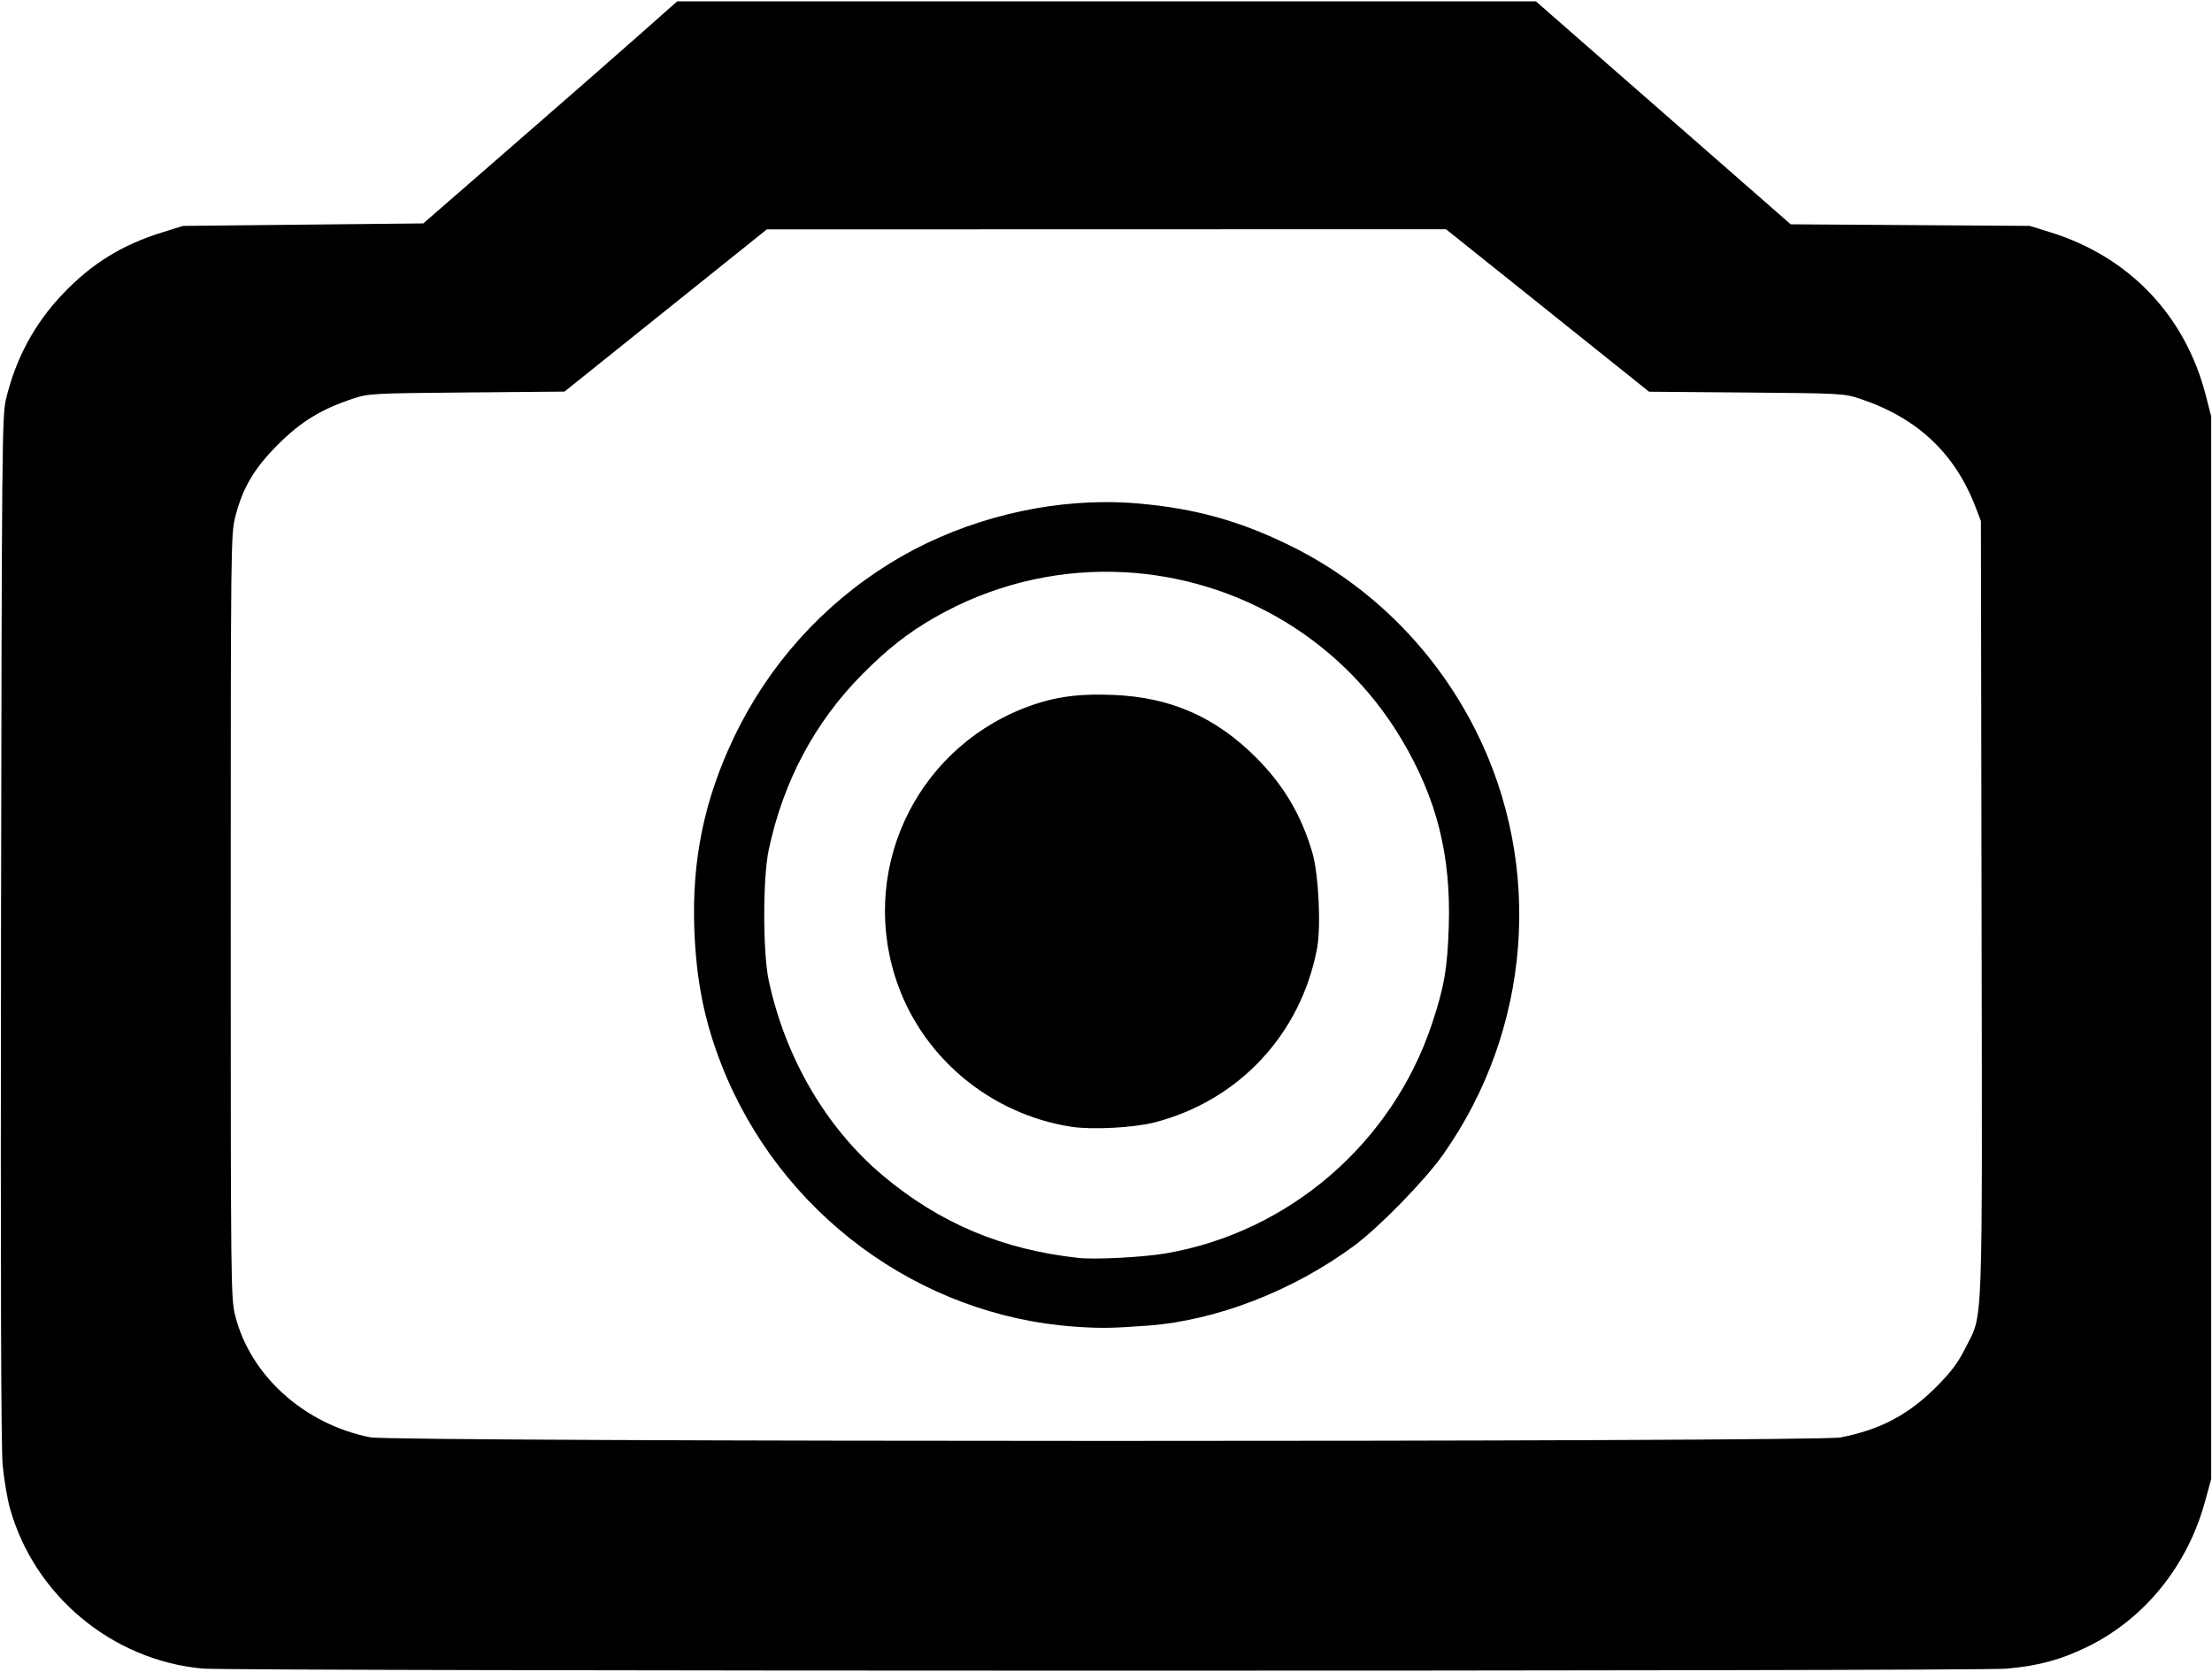
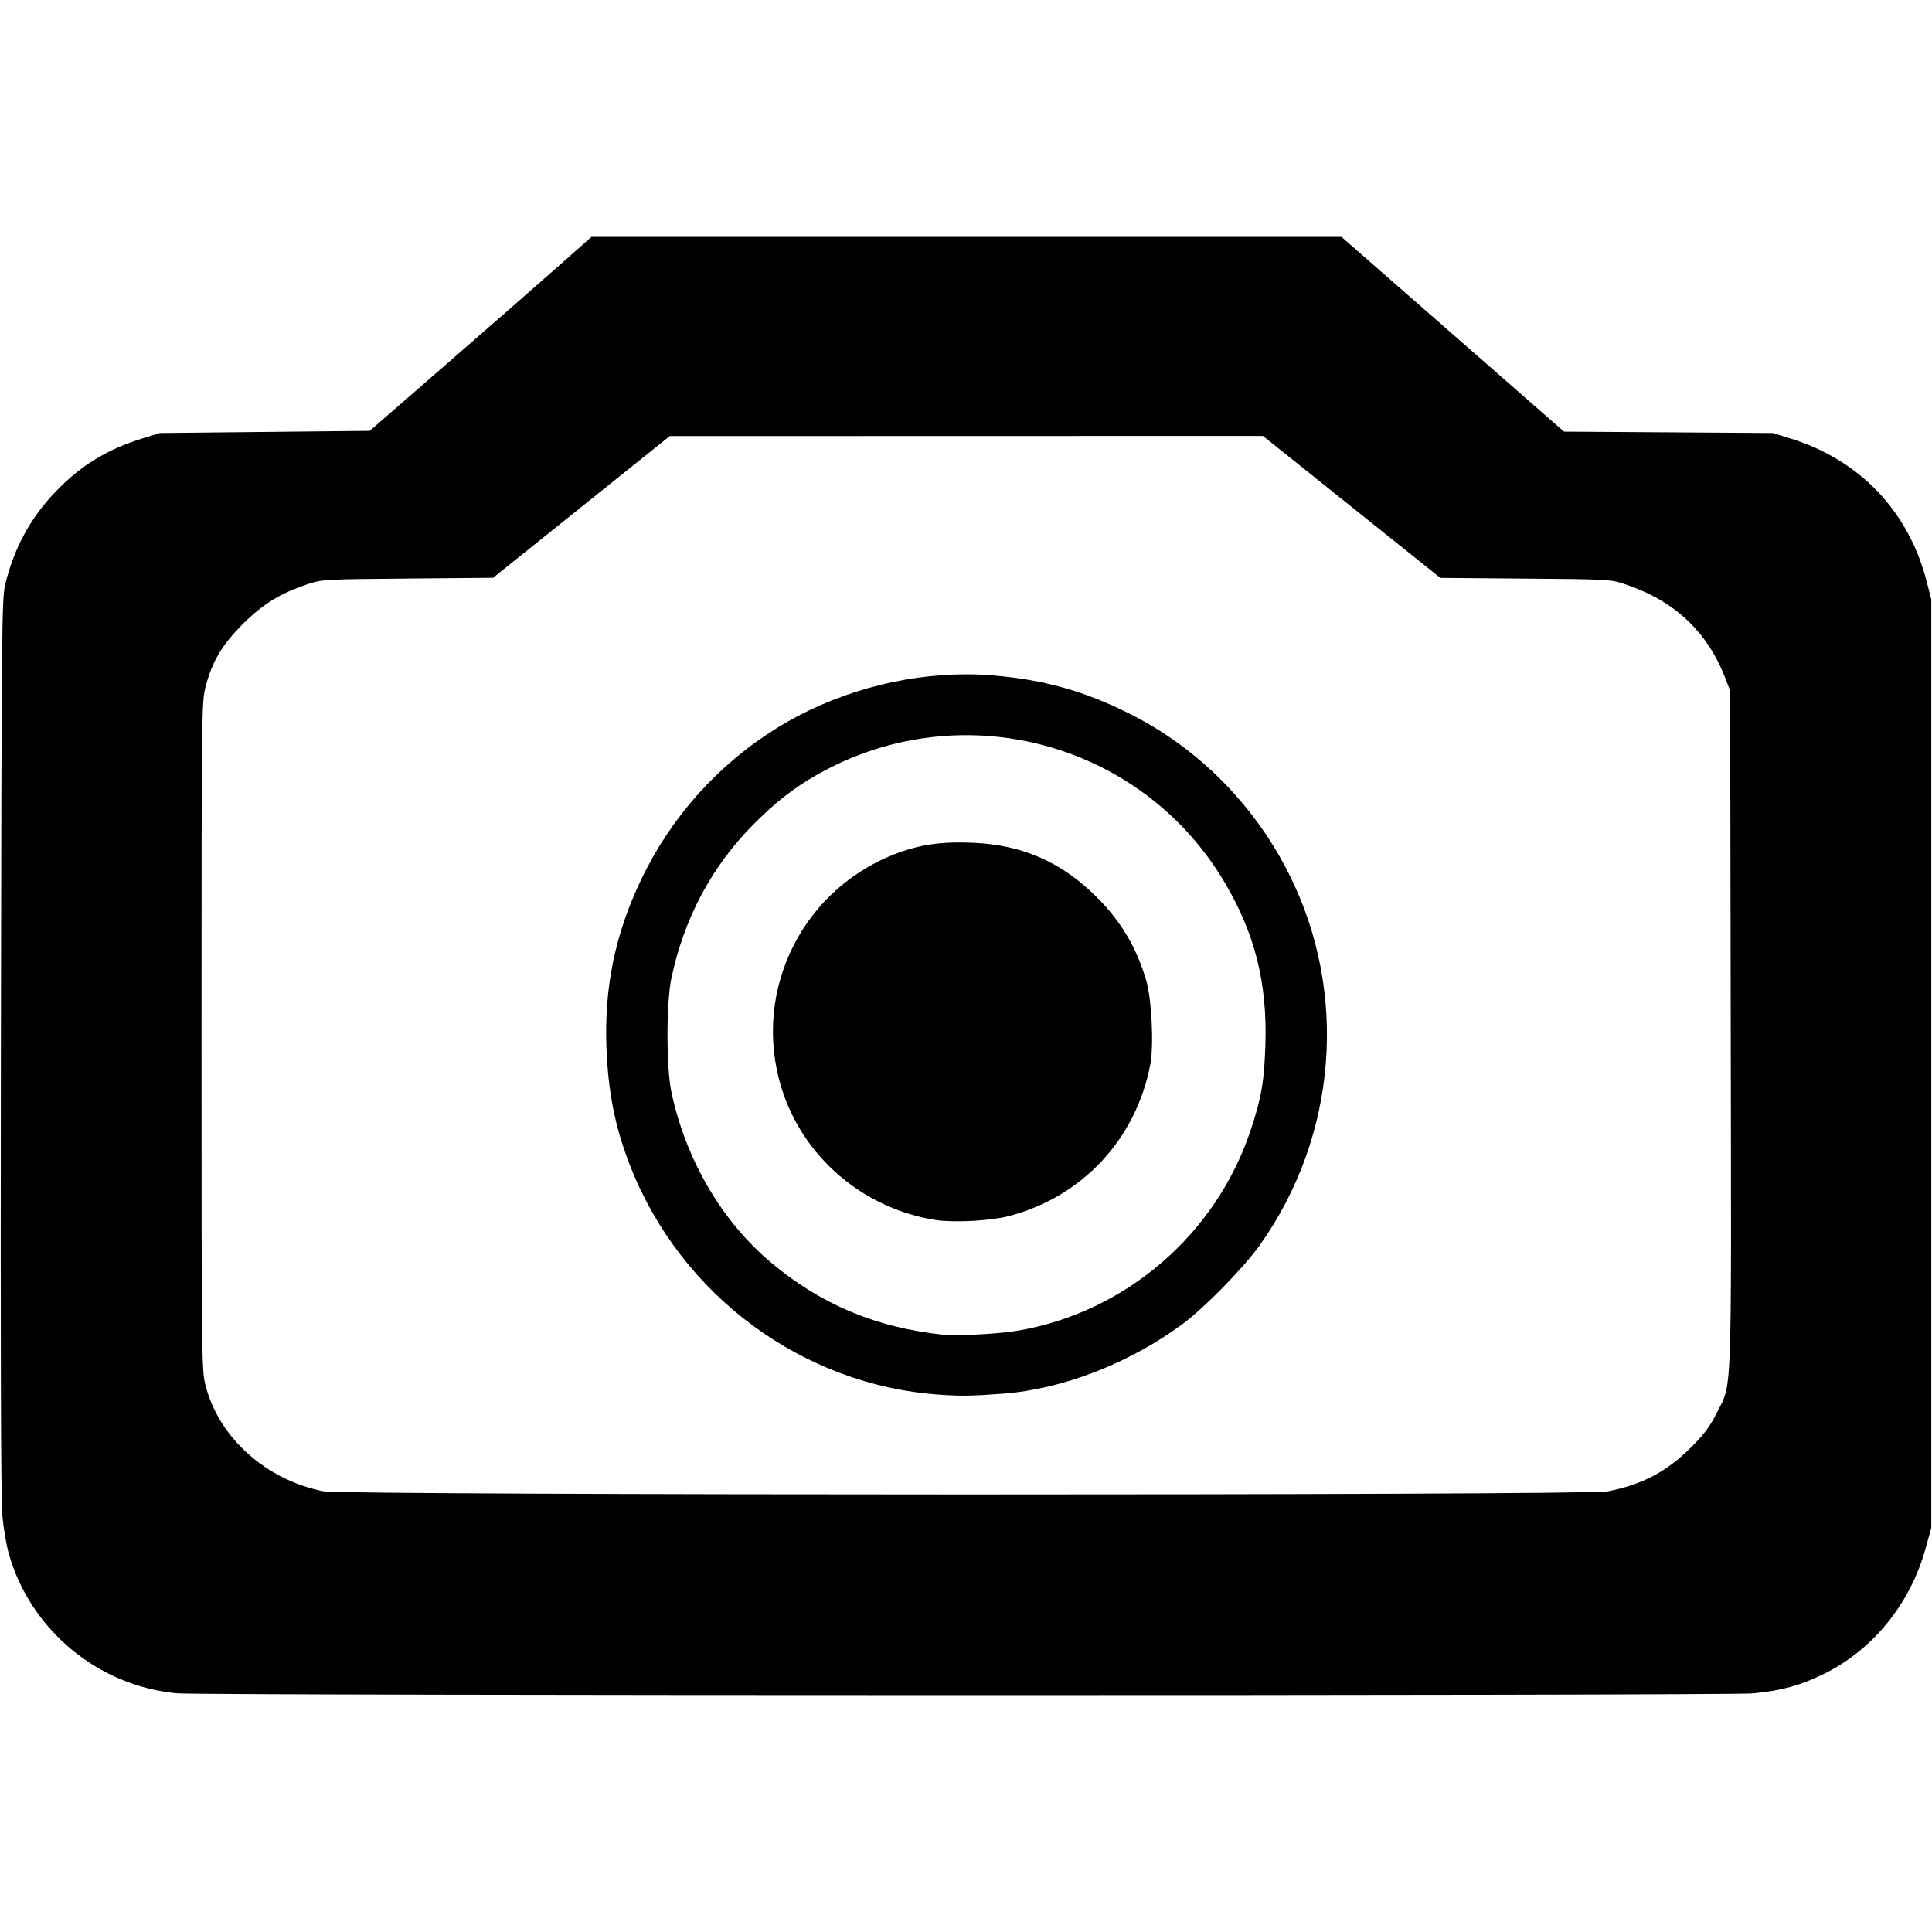
- <svg xmlns="http://www.w3.org/2000/svg" width="500" height="378" viewBox="0 0 500 378" fill="none" version="1.1" id="svg2299">
+ <svg xmlns="http://www.w3.org/2000/svg" width="500" height="500" viewBox="0 0 500 500" fill="none" version="1.1" id="svg2299">
  <defs id="defs2303" />
-   <path id="path2399" style="fill:#000000;stroke-width:0.526" d="m 153.079,0.301 -9.062,8.021 c -4.984,4.413 -17.897,15.709 -28.697,25.104 l -19.639,17.082 -27.152,0.281 -27.152,0.283 -4.619,1.43 c -9.12,2.822 -15.975,7.047 -22.469,13.846 -6.452,6.756 -10.697,14.598 -12.938,23.898 -0.884,3.669 -0.95,10.684 -1.119,119.557 -0.121,77.853 7.8e-4,117.552 0.371,121.445 0.303,3.181 1.03,7.517 1.617,9.635 5.486,19.798 23.137,34.503 43.625,36.344 6.84,0.614 400.813,0.637 407.703,0.023 7.268,-0.647 12.372,-2.034 18.402,-5.002 12.799,-6.3 22.453,-18.211 26.414,-32.59 l 1.449,-5.256 V 214.272 94.143 l -1.176,-4.613 C 494.009,71.375 481.335,58.049 463.423,52.5 L 458.806,51.068 431.788,50.889 404.769,50.709 375.968,25.504 347.169,0.301 h -97.045 z m 173.771,51.521 22.955,18.369 22.955,18.367 21.994,0.182 c 21.387,0.176 22.093,0.214 25.672,1.406 12.982,4.325 21.485,12.319 26.18,24.617 l 1.16,3.037 0.146,87.533 c 0.165,98.091 0.419,91.28 -3.693,99.496 -1.623,3.243 -3.196,5.349 -6.4,8.574 -6.382,6.423 -12.745,9.803 -21.775,11.568 -5.485,1.072 -326.983,1.044 -332.365,-0.029 -14.873,-2.966 -27.031,-13.886 -30.48,-27.373 -1.021,-3.99 -1.045,-6.011 -1.045,-90.396 0,-84.185 0.026,-86.414 1.037,-90.367 1.684,-6.585 4.279,-10.96 9.709,-16.371 5.153,-5.135 9.757,-7.947 16.855,-10.297 3.568,-1.181 4.349,-1.225 25.76,-1.412 l 22.082,-0.193 22.869,-18.338 22.869,-18.336 76.758,-0.02 z m -76.904,61.691 c -16.892,0.016 -34.533,4.978 -48.912,13.914 -15.224,9.461 -27.303,22.942 -35.059,39.123 -6.762,14.107 -9.608,27.824 -9.029,43.516 0.43,11.651 2.266,20.788 6.18,30.756 13.147,33.482 44.65,56.731 80.109,59.123 5.706,0.385 7.985,0.349 16.275,-0.26 15.426,-1.132 32.789,-7.86 46.57,-18.045 5.65,-4.175 15.969,-14.746 20.088,-20.578 19.921,-28.202 22.809,-65.137 7.486,-95.756 -9.08,-18.143 -23.667,-32.794 -41.506,-41.689 -11.615,-5.792 -21.963,-8.69 -35.021,-9.805 -2.371,-0.202 -4.768,-0.301 -7.182,-0.299 z m 1.58,15.76 c 26.04,0.503 51.161,14.047 65.363,38.01 7.914,13.352 11.118,26.141 10.588,42.25 -0.311,9.457 -1.023,13.576 -3.787,21.9 -8.966,27.002 -32.336,47.163 -60.193,51.93 -5.103,0.873 -15.936,1.437 -19.715,1.025 -17.191,-1.872 -31.386,-7.85 -44.211,-18.617 -12.794,-10.741 -22.073,-26.608 -25.811,-44.139 -1.346,-6.313 -1.351,-23.079 -0.01,-29.441 3.261,-15.468 10.416,-28.915 21.139,-39.729 5.703,-5.752 10.395,-9.433 16.398,-12.867 12.706,-7.27 26.598,-10.586 40.238,-10.322 z m -2.436,27.764 c -6.065,-0.067 -10.618,0.616 -15.467,2.266 -25.492,8.672 -39.317,35.759 -31.328,61.385 5.559,17.83 21.182,31.159 39.91,34.051 4.632,0.715 14.075,0.219 18.74,-0.982 19.066,-4.911 33.088,-19.918 36.764,-39.348 0.927,-4.903 0.35,-16.77 -1.051,-21.6 -2.453,-8.456 -6.52,-15.333 -12.746,-21.559 -9.14,-9.14 -19.255,-13.593 -32.125,-14.139 -0.933,-0.04 -1.831,-0.065 -2.697,-0.074 z" />
+   <path id="path2399" style="fill:#000000;stroke-width:0.526" d="m 153.079,61.301 -9.062,8.021 c -4.984,4.413 -17.897,15.709 -28.697,25.104 l -19.639,17.082 -27.152,0.281 -27.152,0.283 -4.619,1.43 c -9.12,2.822 -15.975,7.047 -22.469,13.846 -6.452,6.756 -10.697,14.598 -12.938,23.898 -0.884,3.669 -0.95,10.684 -1.119,119.557 -0.121,77.853 7.8e-4,117.552 0.371,121.445 0.303,3.181 1.03,7.517 1.617,9.635 5.486,19.798 23.137,34.503 43.625,36.344 6.84,0.614 400.813,0.637 407.703,0.023 7.268,-0.647 12.372,-2.034 18.402,-5.002 12.799,-6.3 22.453,-18.211 26.414,-32.59 l 1.449,-5.256 V 275.272 155.143 l -1.176,-4.613 c -4.628,-18.154 -17.303,-31.48 -35.215,-37.029 l -4.617,-1.432 -27.018,-0.18 -27.02,-0.18 -28.801,-25.205 -28.799,-25.203 h -97.045 z m 173.771,51.521 22.955,18.369 22.955,18.367 21.994,0.182 c 21.387,0.176 22.093,0.214 25.672,1.406 12.982,4.325 21.485,12.319 26.18,24.617 l 1.16,3.037 0.146,87.533 c 0.165,98.091 0.419,91.28 -3.693,99.496 -1.623,3.243 -3.196,5.349 -6.4,8.574 -6.382,6.423 -12.745,9.803 -21.775,11.568 -5.485,1.072 -326.983,1.044 -332.365,-0.029 -14.873,-2.966 -27.031,-13.886 -30.48,-27.373 -1.021,-3.99 -1.045,-6.011 -1.045,-90.396 0,-84.185 0.026,-86.414 1.037,-90.367 1.684,-6.585 4.279,-10.96 9.709,-16.371 5.153,-5.135 9.757,-7.947 16.855,-10.297 3.568,-1.181 4.349,-1.225 25.76,-1.412 l 22.082,-0.193 22.869,-18.338 22.869,-18.336 76.758,-0.019 z m -76.904,61.691 c -16.892,0.016 -34.533,4.978 -48.912,13.914 -15.224,9.461 -27.303,22.942 -35.059,39.123 -6.762,14.107 -9.608,27.824 -9.029,43.516 0.43,11.651 2.266,20.788 6.18,30.756 13.147,33.482 44.65,56.731 80.109,59.123 5.706,0.385 7.985,0.349 16.275,-0.26 15.426,-1.132 32.789,-7.86 46.57,-18.045 5.65,-4.175 15.969,-14.746 20.088,-20.578 19.921,-28.202 22.809,-65.137 7.486,-95.756 -9.08,-18.143 -23.667,-32.794 -41.506,-41.689 -11.615,-5.792 -21.963,-8.69 -35.021,-9.805 -2.371,-0.202 -4.768,-0.301 -7.182,-0.299 z m 1.58,15.76 c 26.04,0.503 51.161,14.047 65.363,38.01 7.914,13.352 11.118,26.141 10.588,42.25 -0.311,9.457 -1.023,13.576 -3.787,21.9 -8.966,27.002 -32.336,47.163 -60.193,51.93 -5.103,0.873 -15.936,1.437 -19.715,1.025 -17.191,-1.872 -31.386,-7.85 -44.211,-18.617 -12.794,-10.741 -22.073,-26.608 -25.811,-44.139 -1.346,-6.313 -1.351,-23.079 -0.01,-29.441 3.261,-15.468 10.416,-28.915 21.139,-39.729 5.703,-5.752 10.395,-9.433 16.398,-12.867 12.706,-7.27 26.598,-10.586 40.238,-10.322 z m -2.436,27.764 c -6.065,-0.067 -10.618,0.616 -15.467,2.266 -25.492,8.672 -39.317,35.759 -31.328,61.385 5.559,17.83 21.182,31.159 39.91,34.051 4.632,0.715 14.075,0.219 18.74,-0.982 19.066,-4.911 33.088,-19.918 36.764,-39.348 0.927,-4.903 0.35,-16.77 -1.051,-21.6 -2.453,-8.456 -6.52,-15.333 -12.746,-21.559 -9.14,-9.14 -19.255,-13.593 -32.125,-14.139 -0.933,-0.04 -1.831,-0.065 -2.697,-0.074 z" />
</svg>
